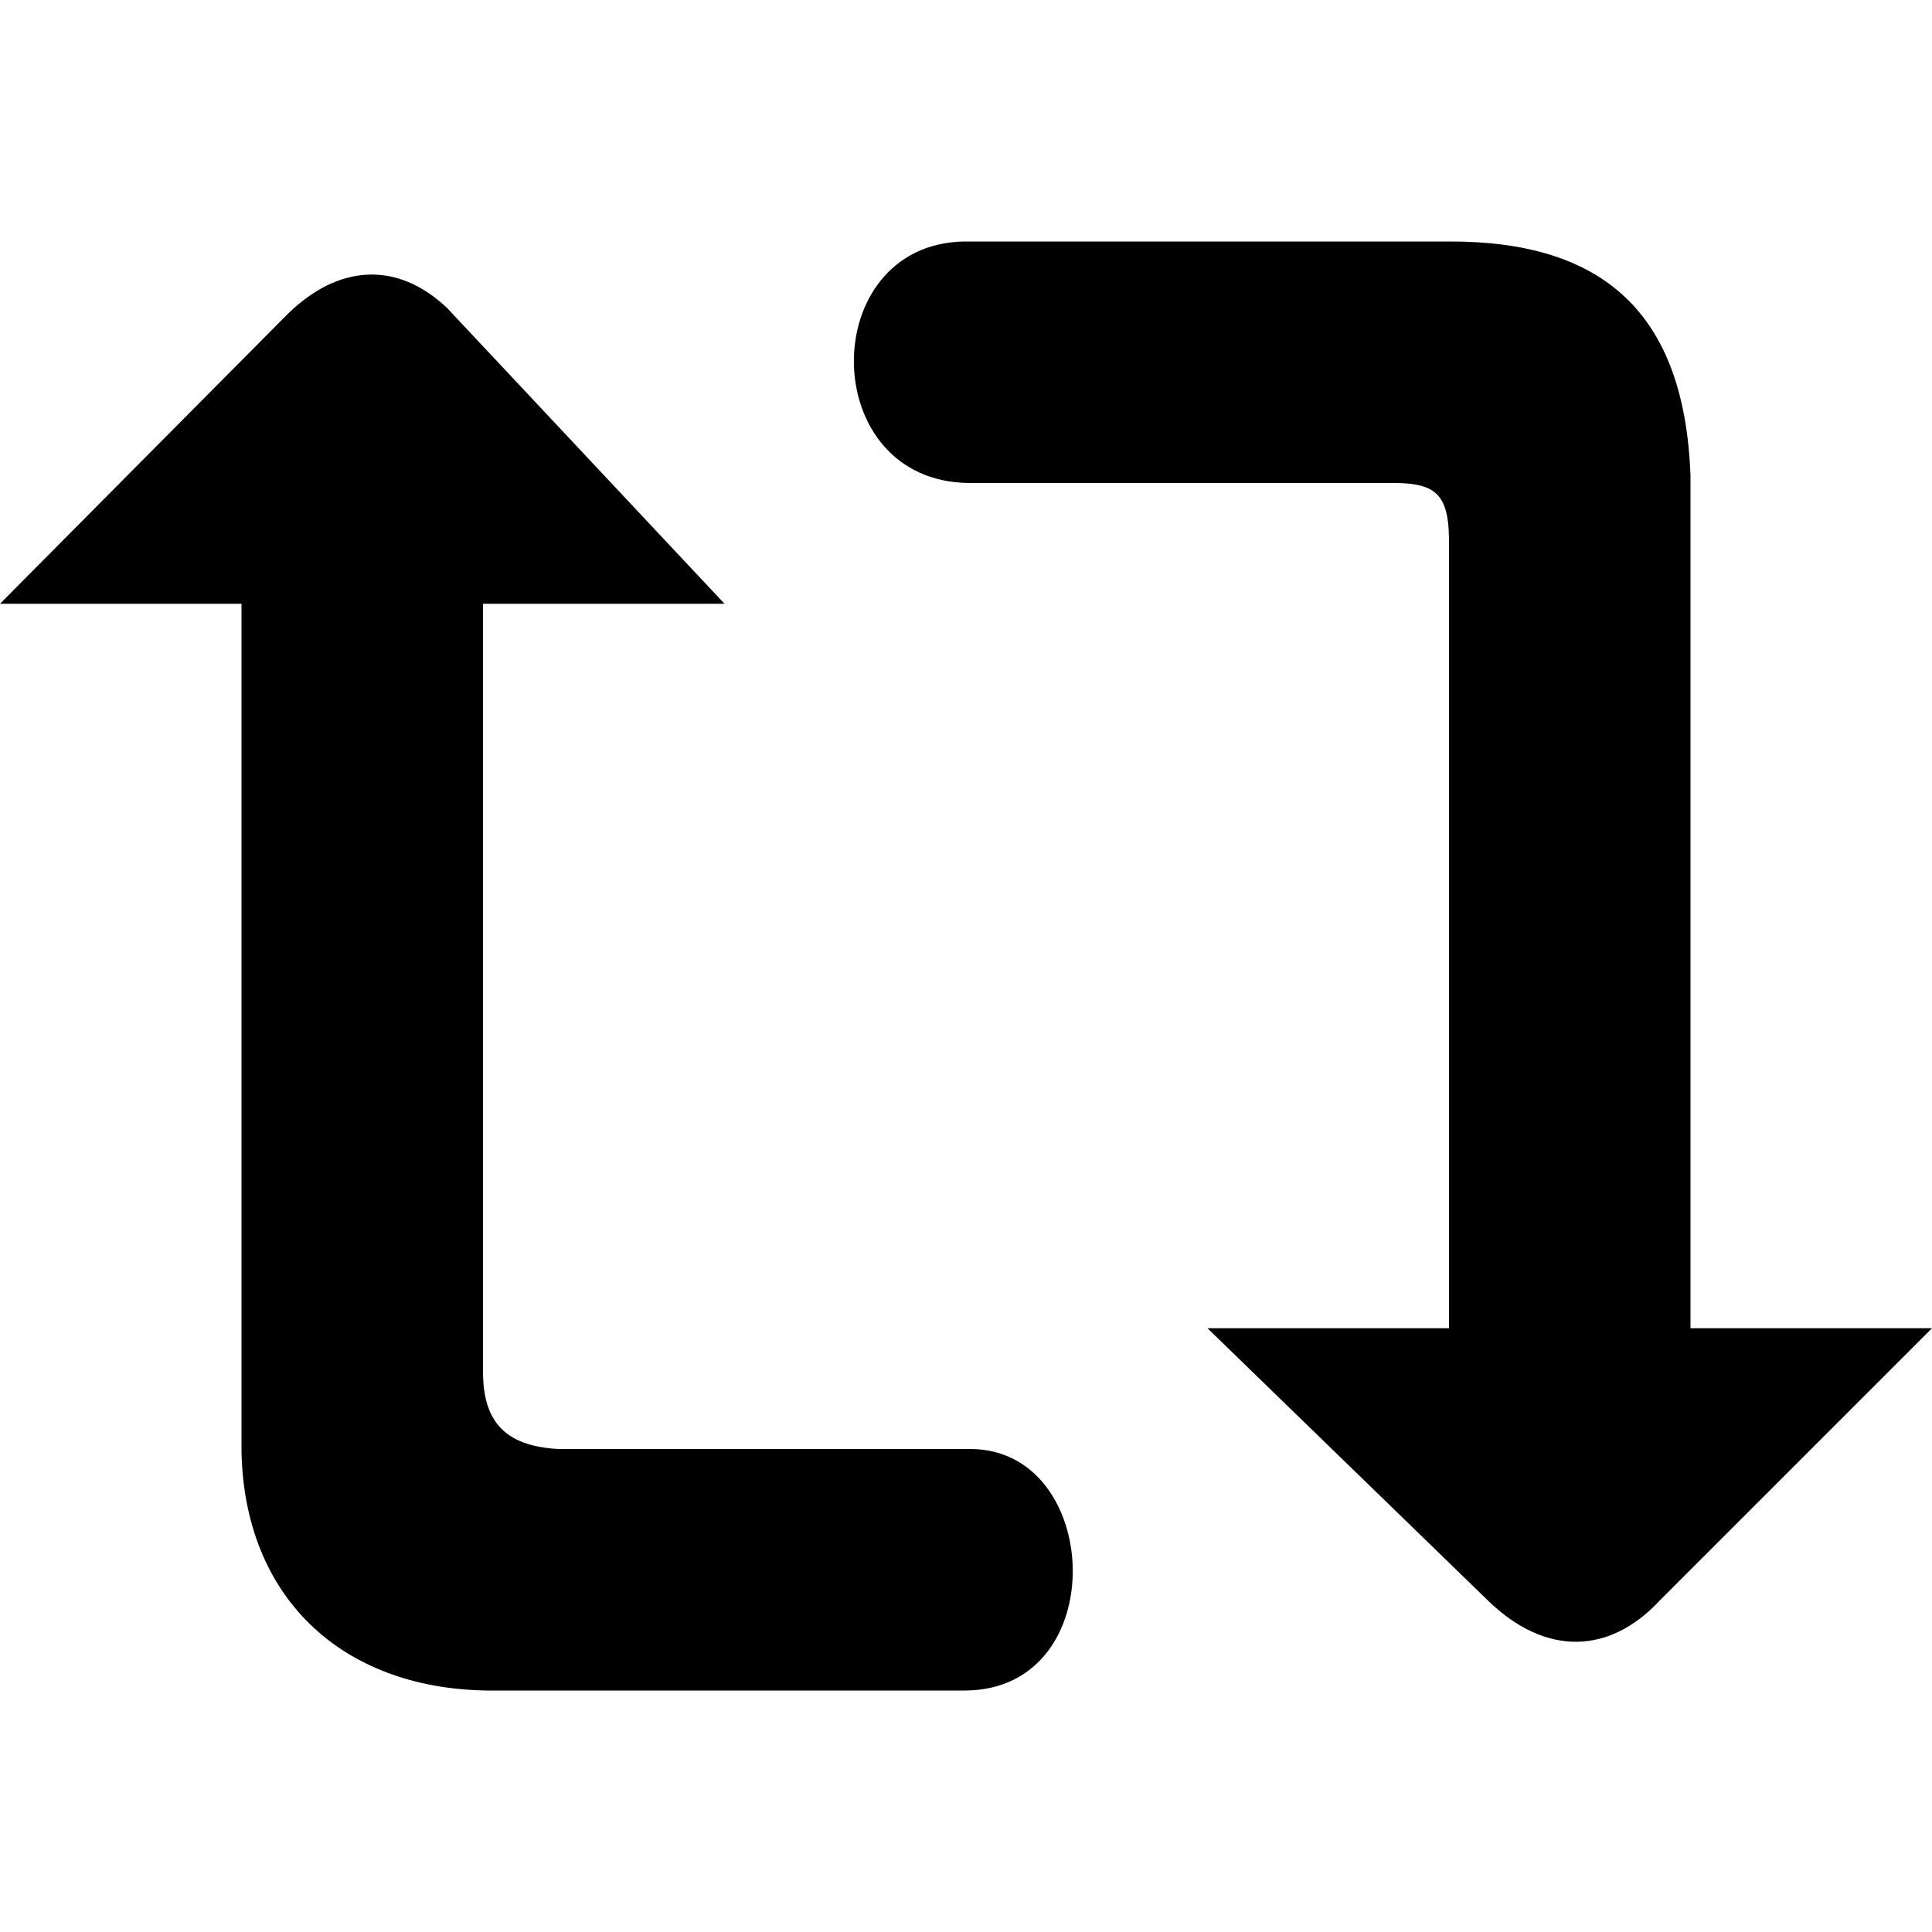
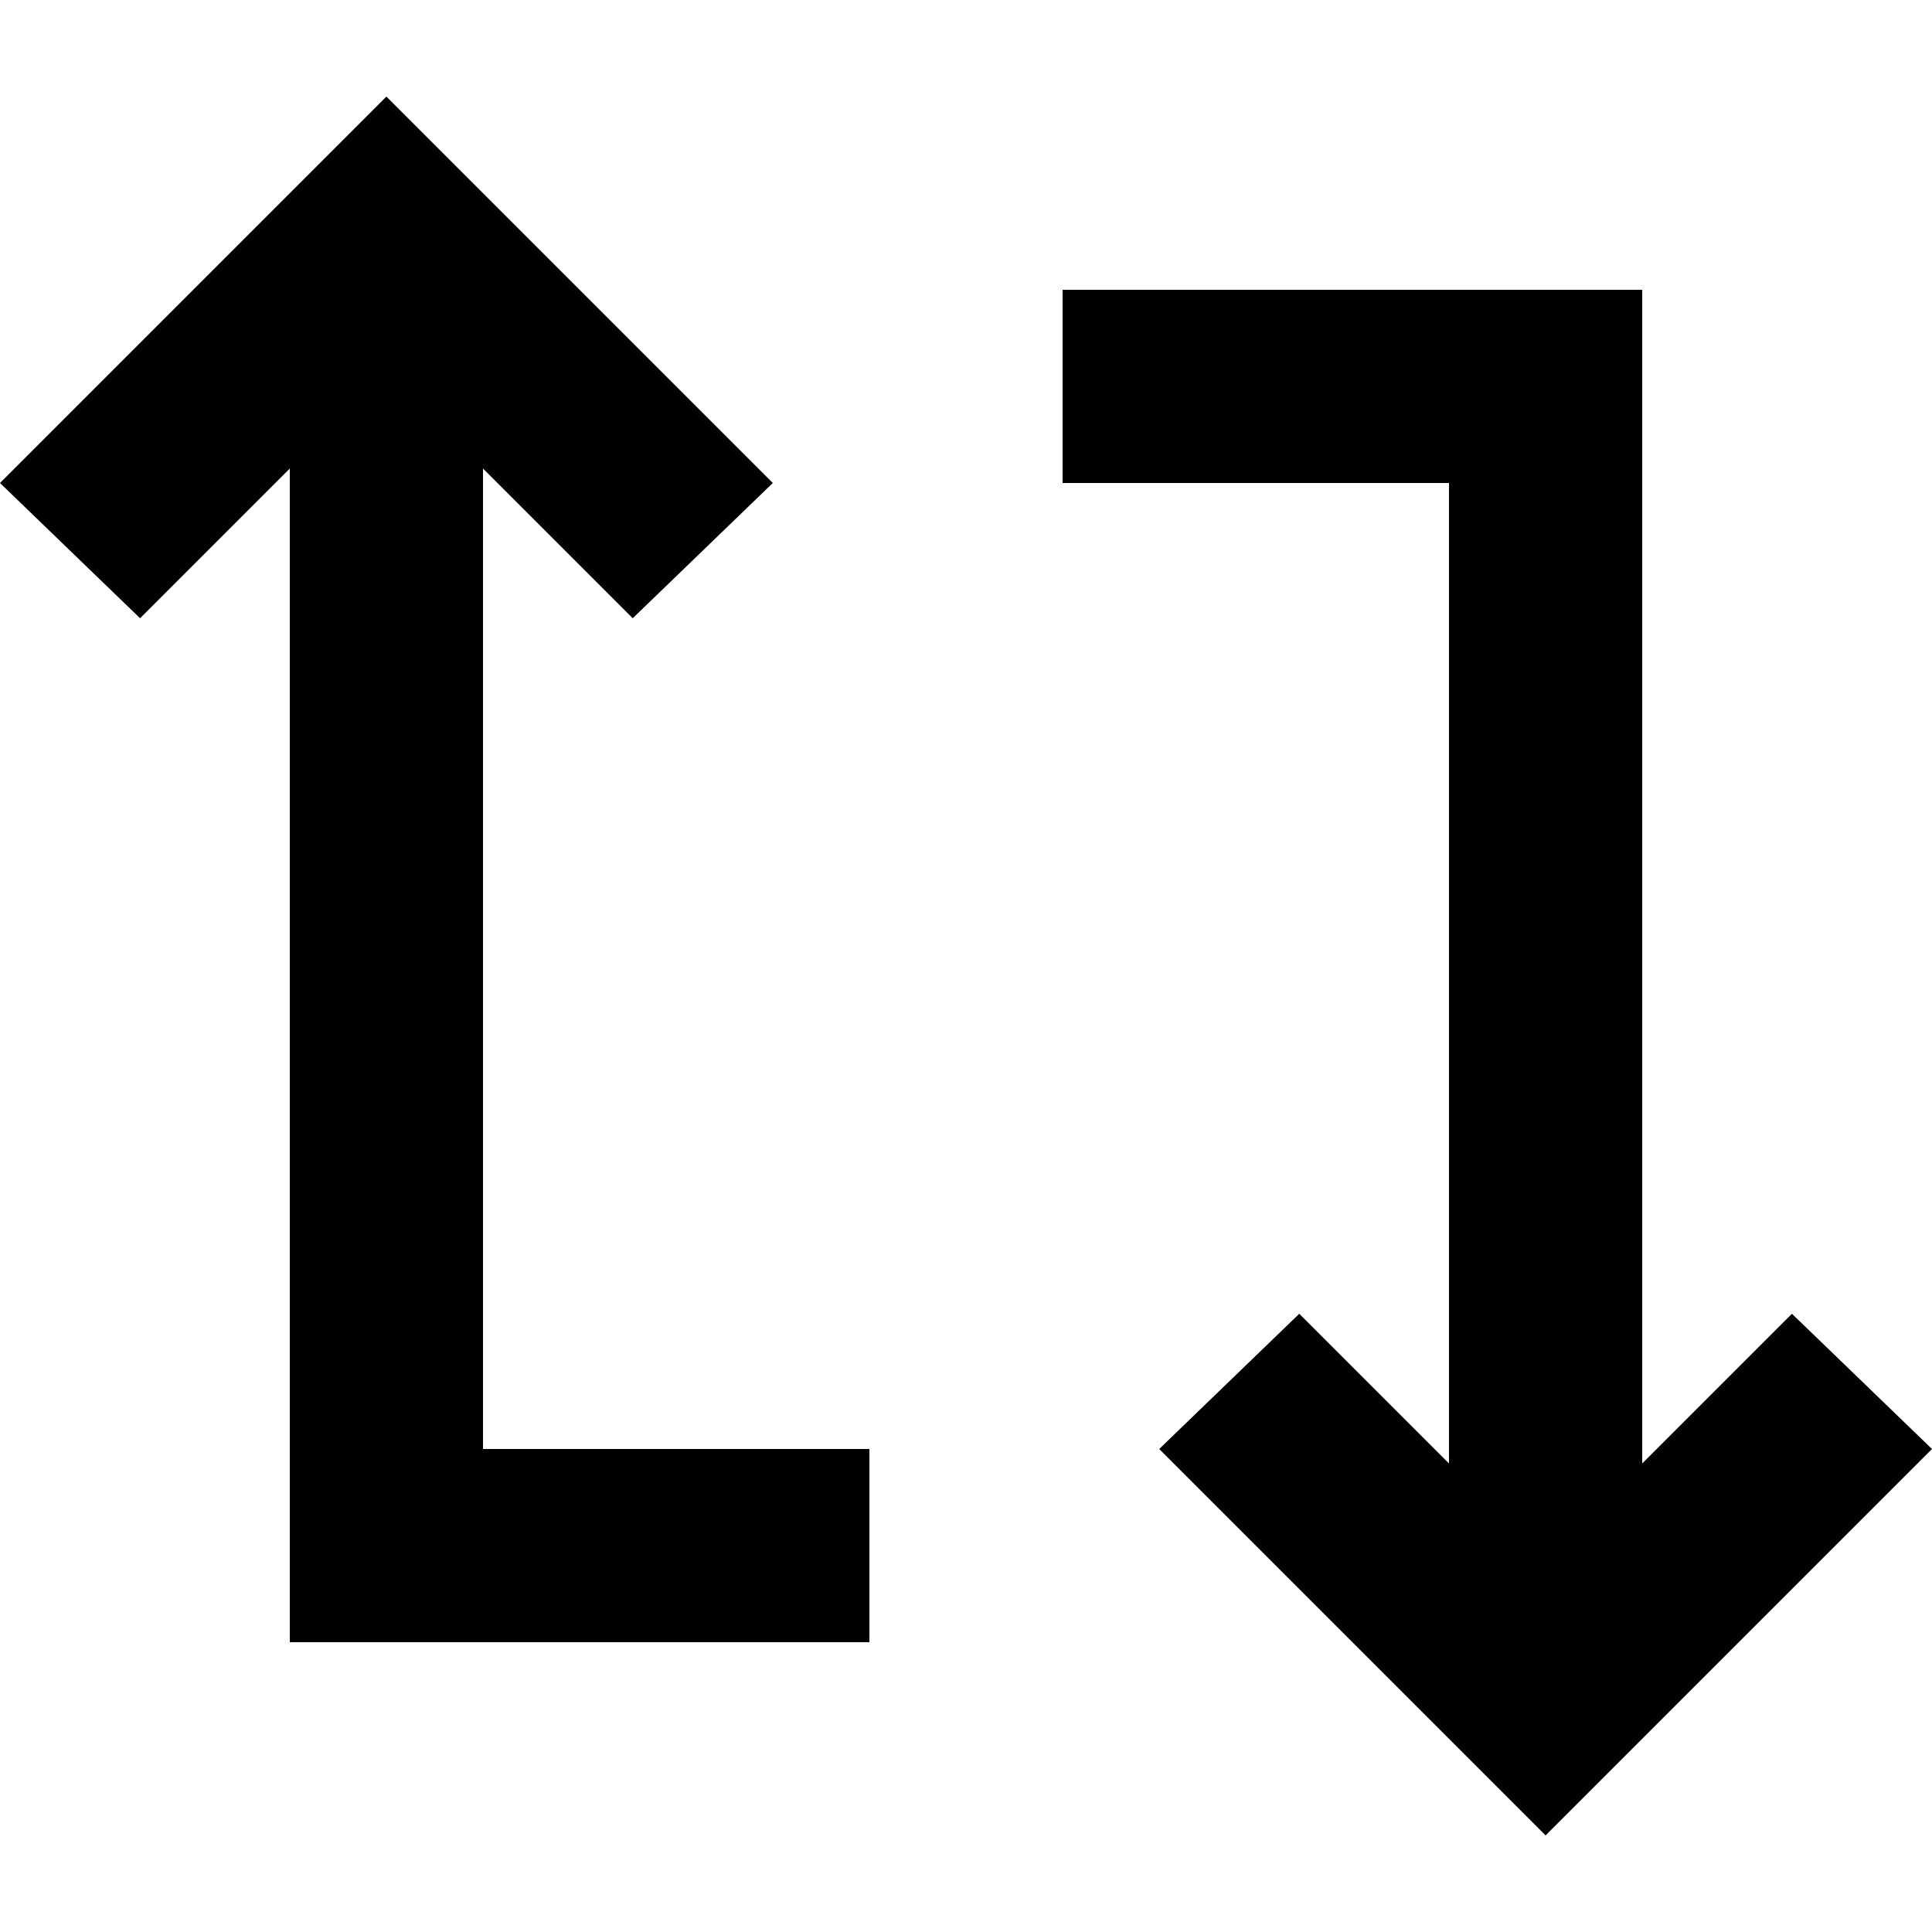
- <svg xmlns="http://www.w3.org/2000/svg" height="16" width="16" version="1.1">
-   <path d="M 3.703,2.551 6,5 H 4 v 6.35 C 3.998,11.767 4.175,11.976 4.626,12 H 8.034 C 9.131,11.998 9.215,13.988 8,14 H 4.027 C 2.82,13.98 2.024,13.222 2,12.021 V 5 H 0 L 2.39,2.593 C 2.798,2.199 3.281,2.152 3.703,2.551 Z M 7.982,2 H 12.009 C 13.273,1.999 13.952,2.587 14,3.943 V 11 h 2 l -2.254,2.254 c -0.422,0.454 -0.95,0.456 -1.415,0.009 L 10,11 h 2 V 4.471 C 11.997,4.057 11.866,3.991 11.458,4 H 8.03 C 6.762,3.994 6.758,2.024 7.982,2 Z" />
+ <svg xmlns="http://www.w3.org/2000/svg" viewBox="0 0 16 16" width="16" height="16" xml:space="preserve" style="fill-rule:evenodd;clip-rule:evenodd;stroke-linejoin:round;stroke-miterlimit:2">
+   <path d="m7 22-4-4 4-4 1.4 1.45L6.85 17H17v-4h2v6H6.85l1.55 1.55L7 22ZM5 11V5h12.15L15.6 3.45 17 2l4 4-4 4-1.4-1.45L17.15 7H7v4H5Z" style="fill-rule:nonzero" transform="rotate(90 9.6 8) scale(.8)" />
</svg>
